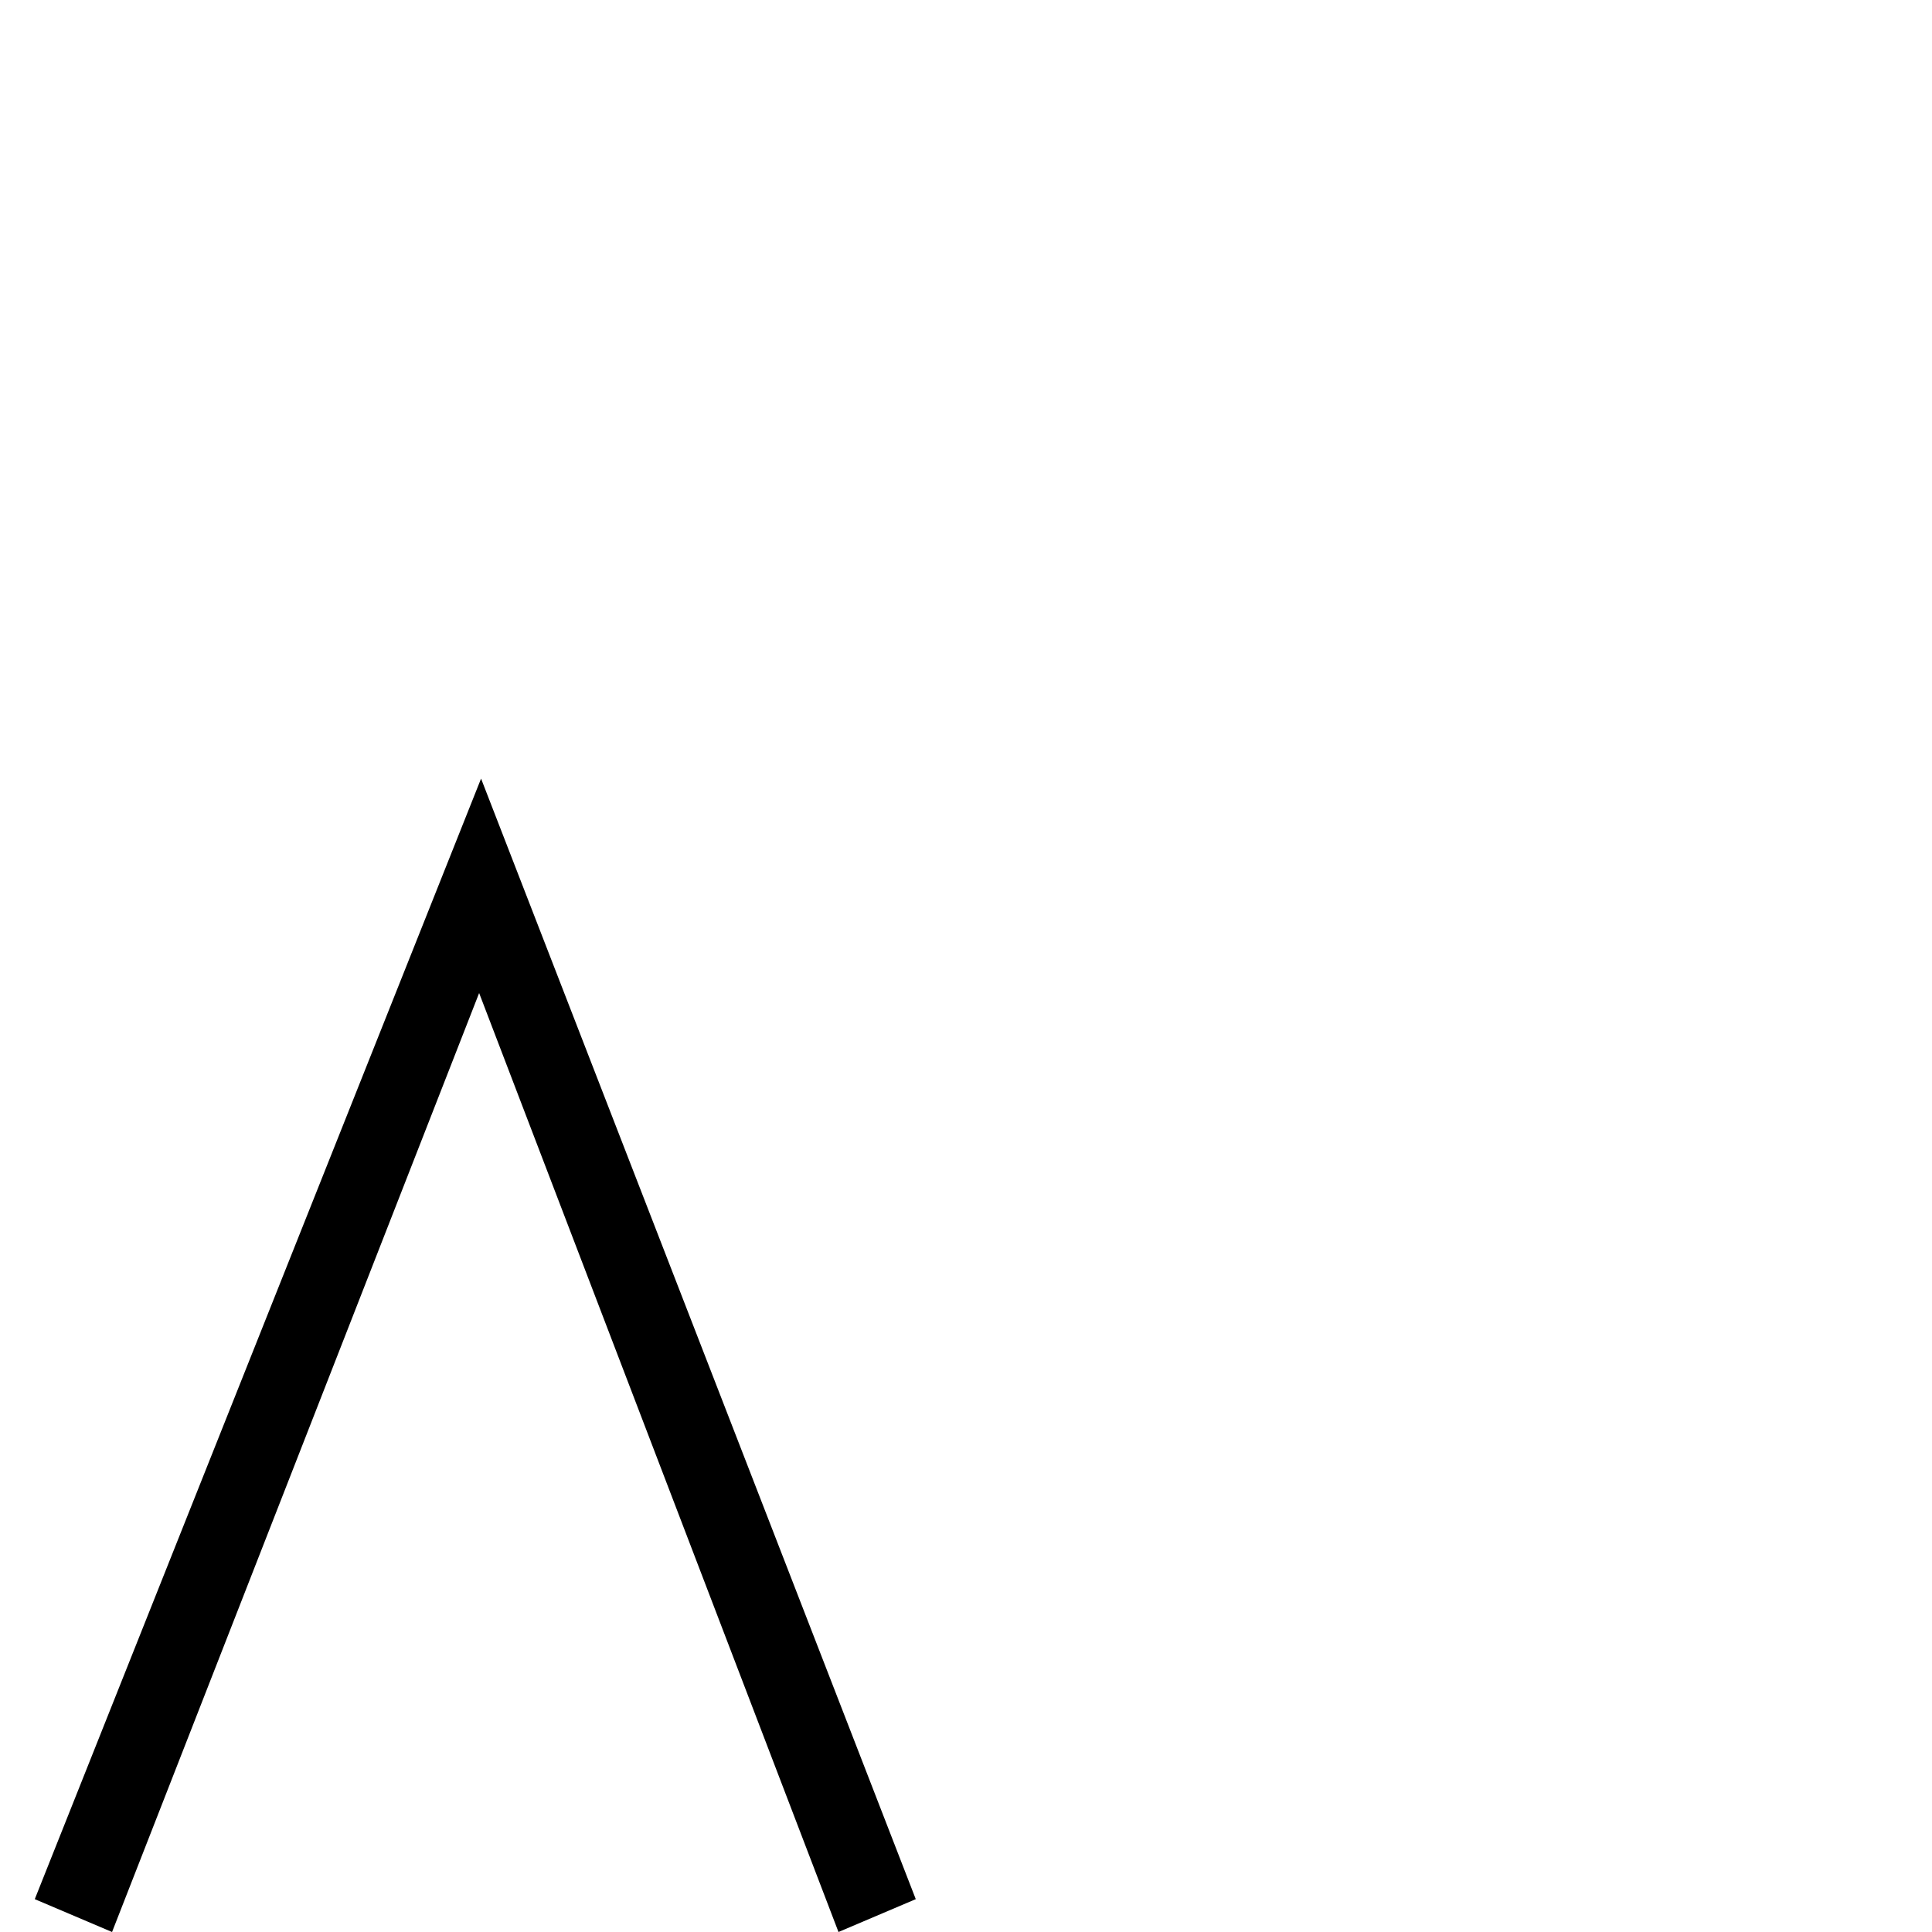
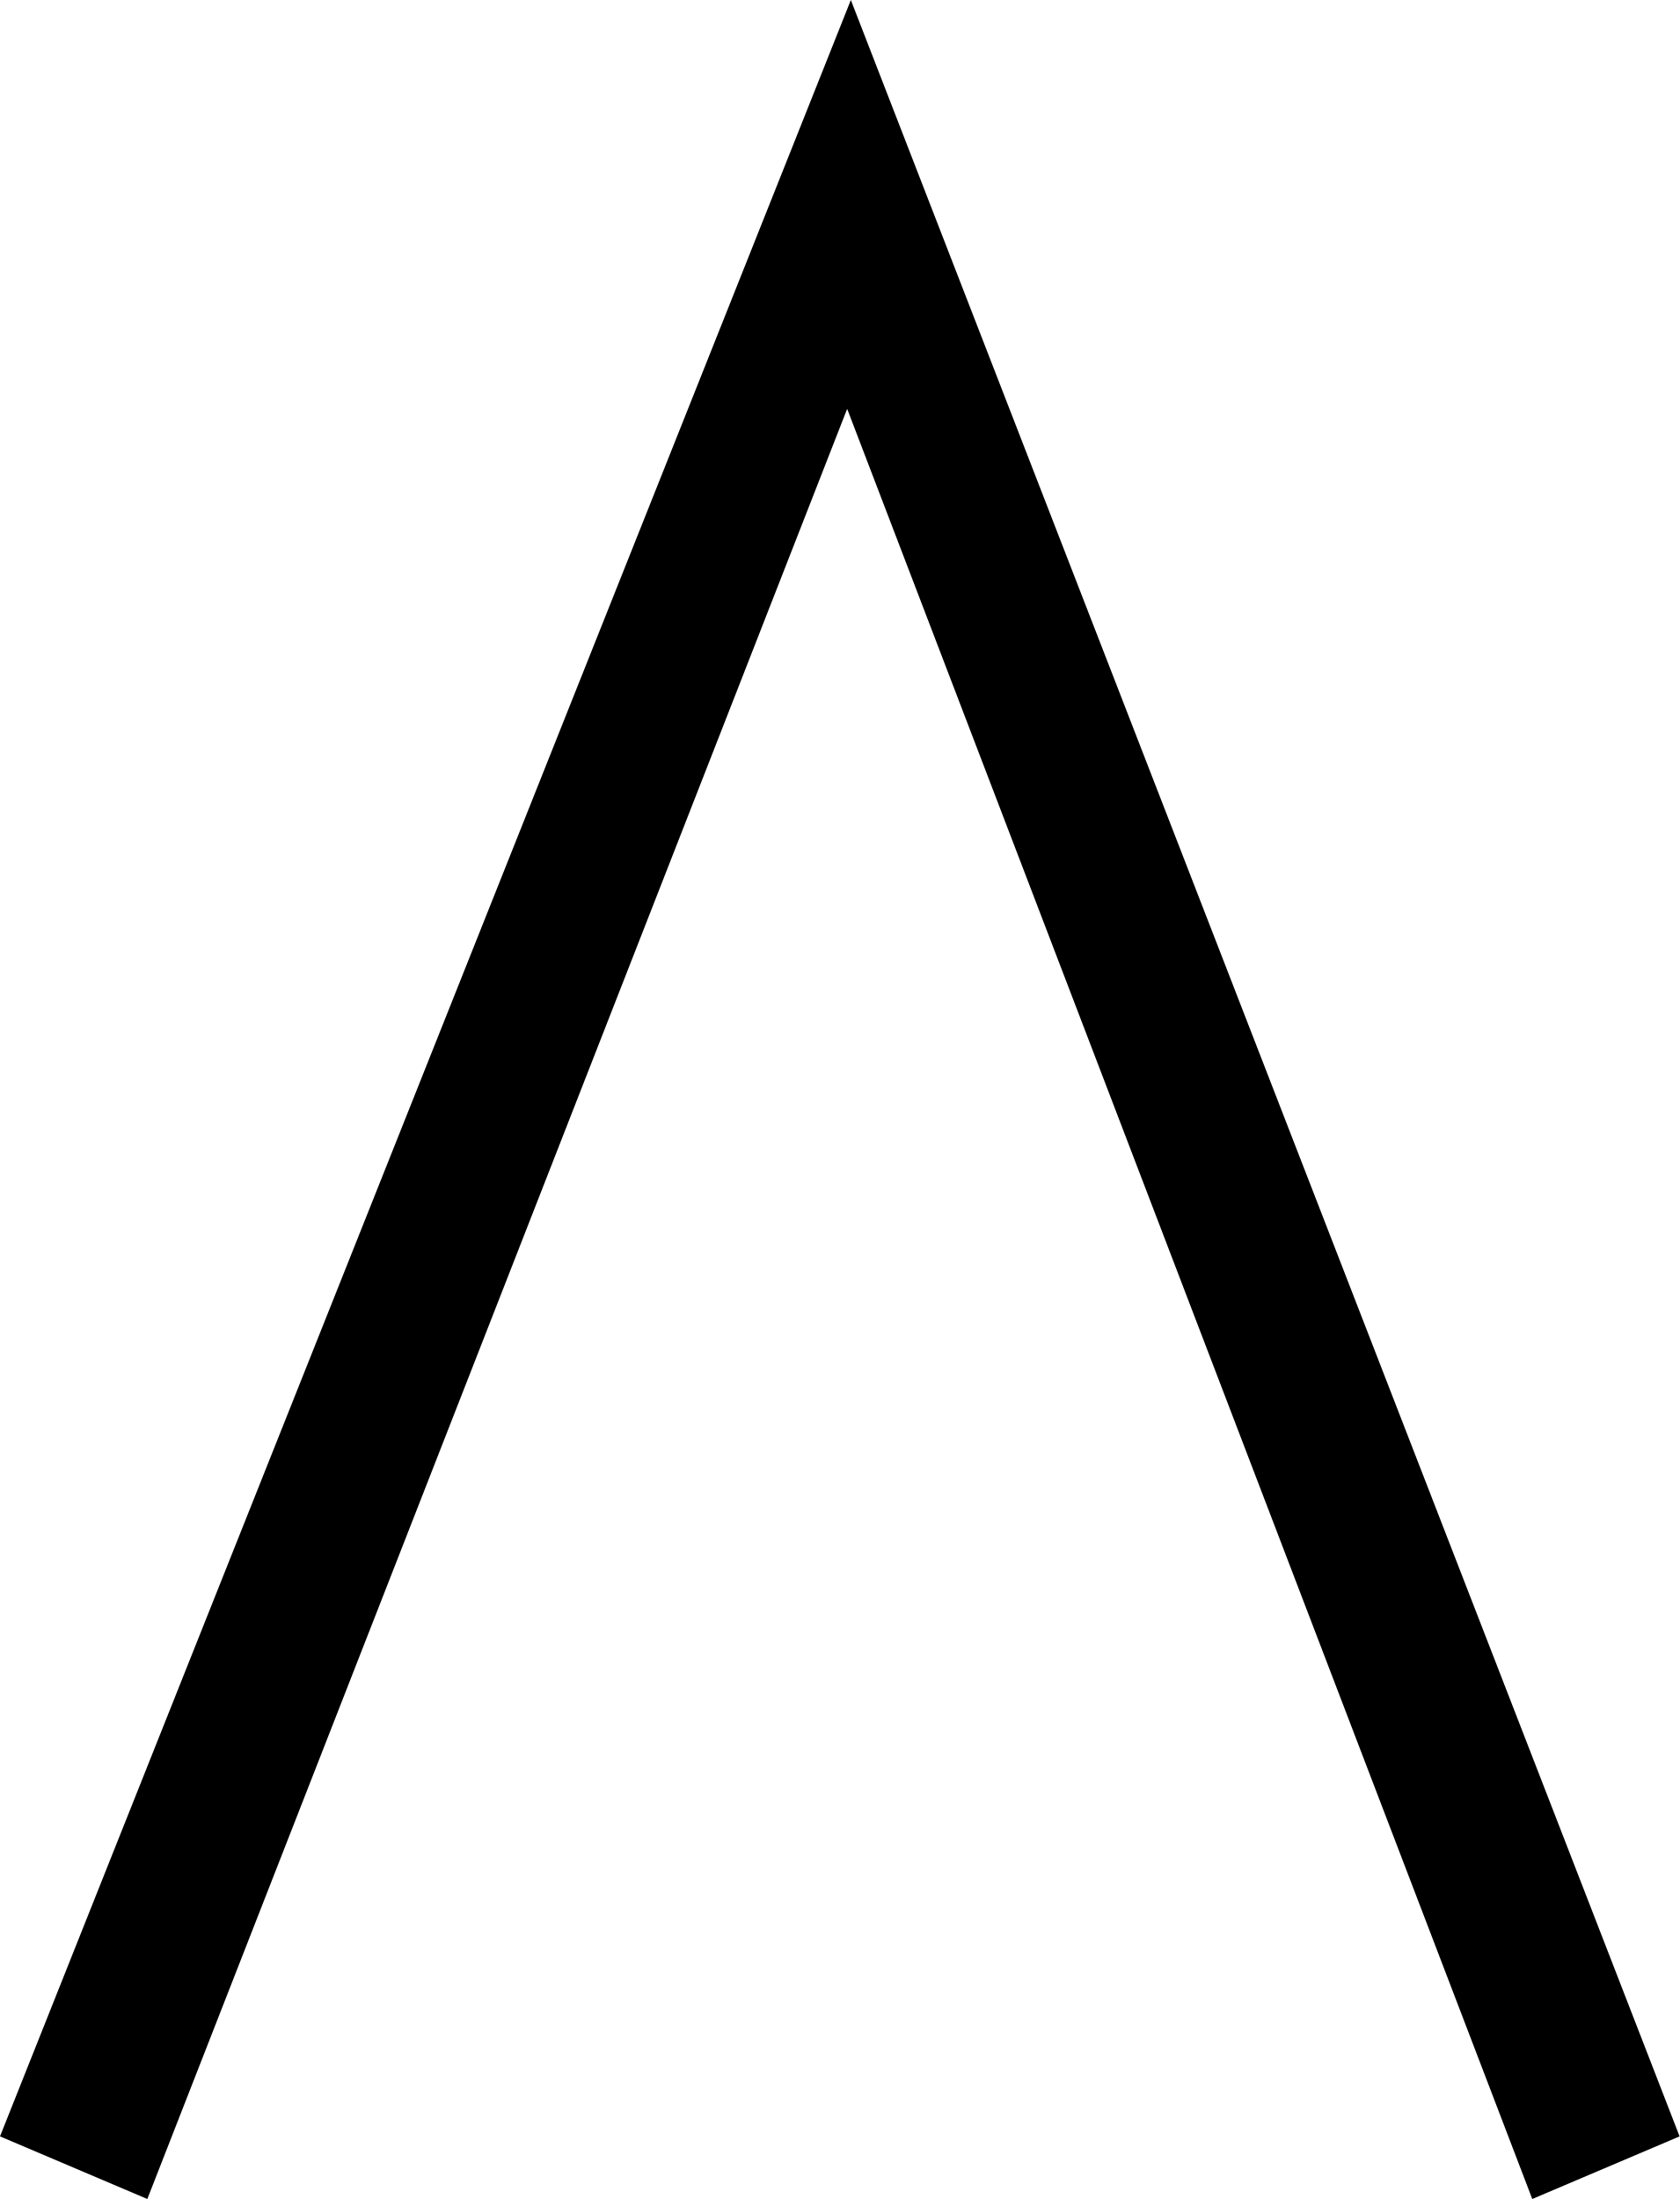
- <svg xmlns="http://www.w3.org/2000/svg" version="1.1" width="100" height="100" viewBox="0 -200 1000 1000" id="svg2989">
+ <svg xmlns="http://www.w3.org/2000/svg" version="1.1" width="45.6" height="59.7" viewBox="0 -200 456 597" id="svg2989">
  <defs id="defs2997" />
-   <g transform="matrix(1,0,0,-1,0,800)" id="g2991">
+   <g transform="matrix(1,0,0,-1,-18,397)" id="g2991">
    <path d="M 474,17 434,0 248,486 58,0 18,17 249,597 z" id="path2993" style="fill:currentColor" />
  </g>
</svg>
